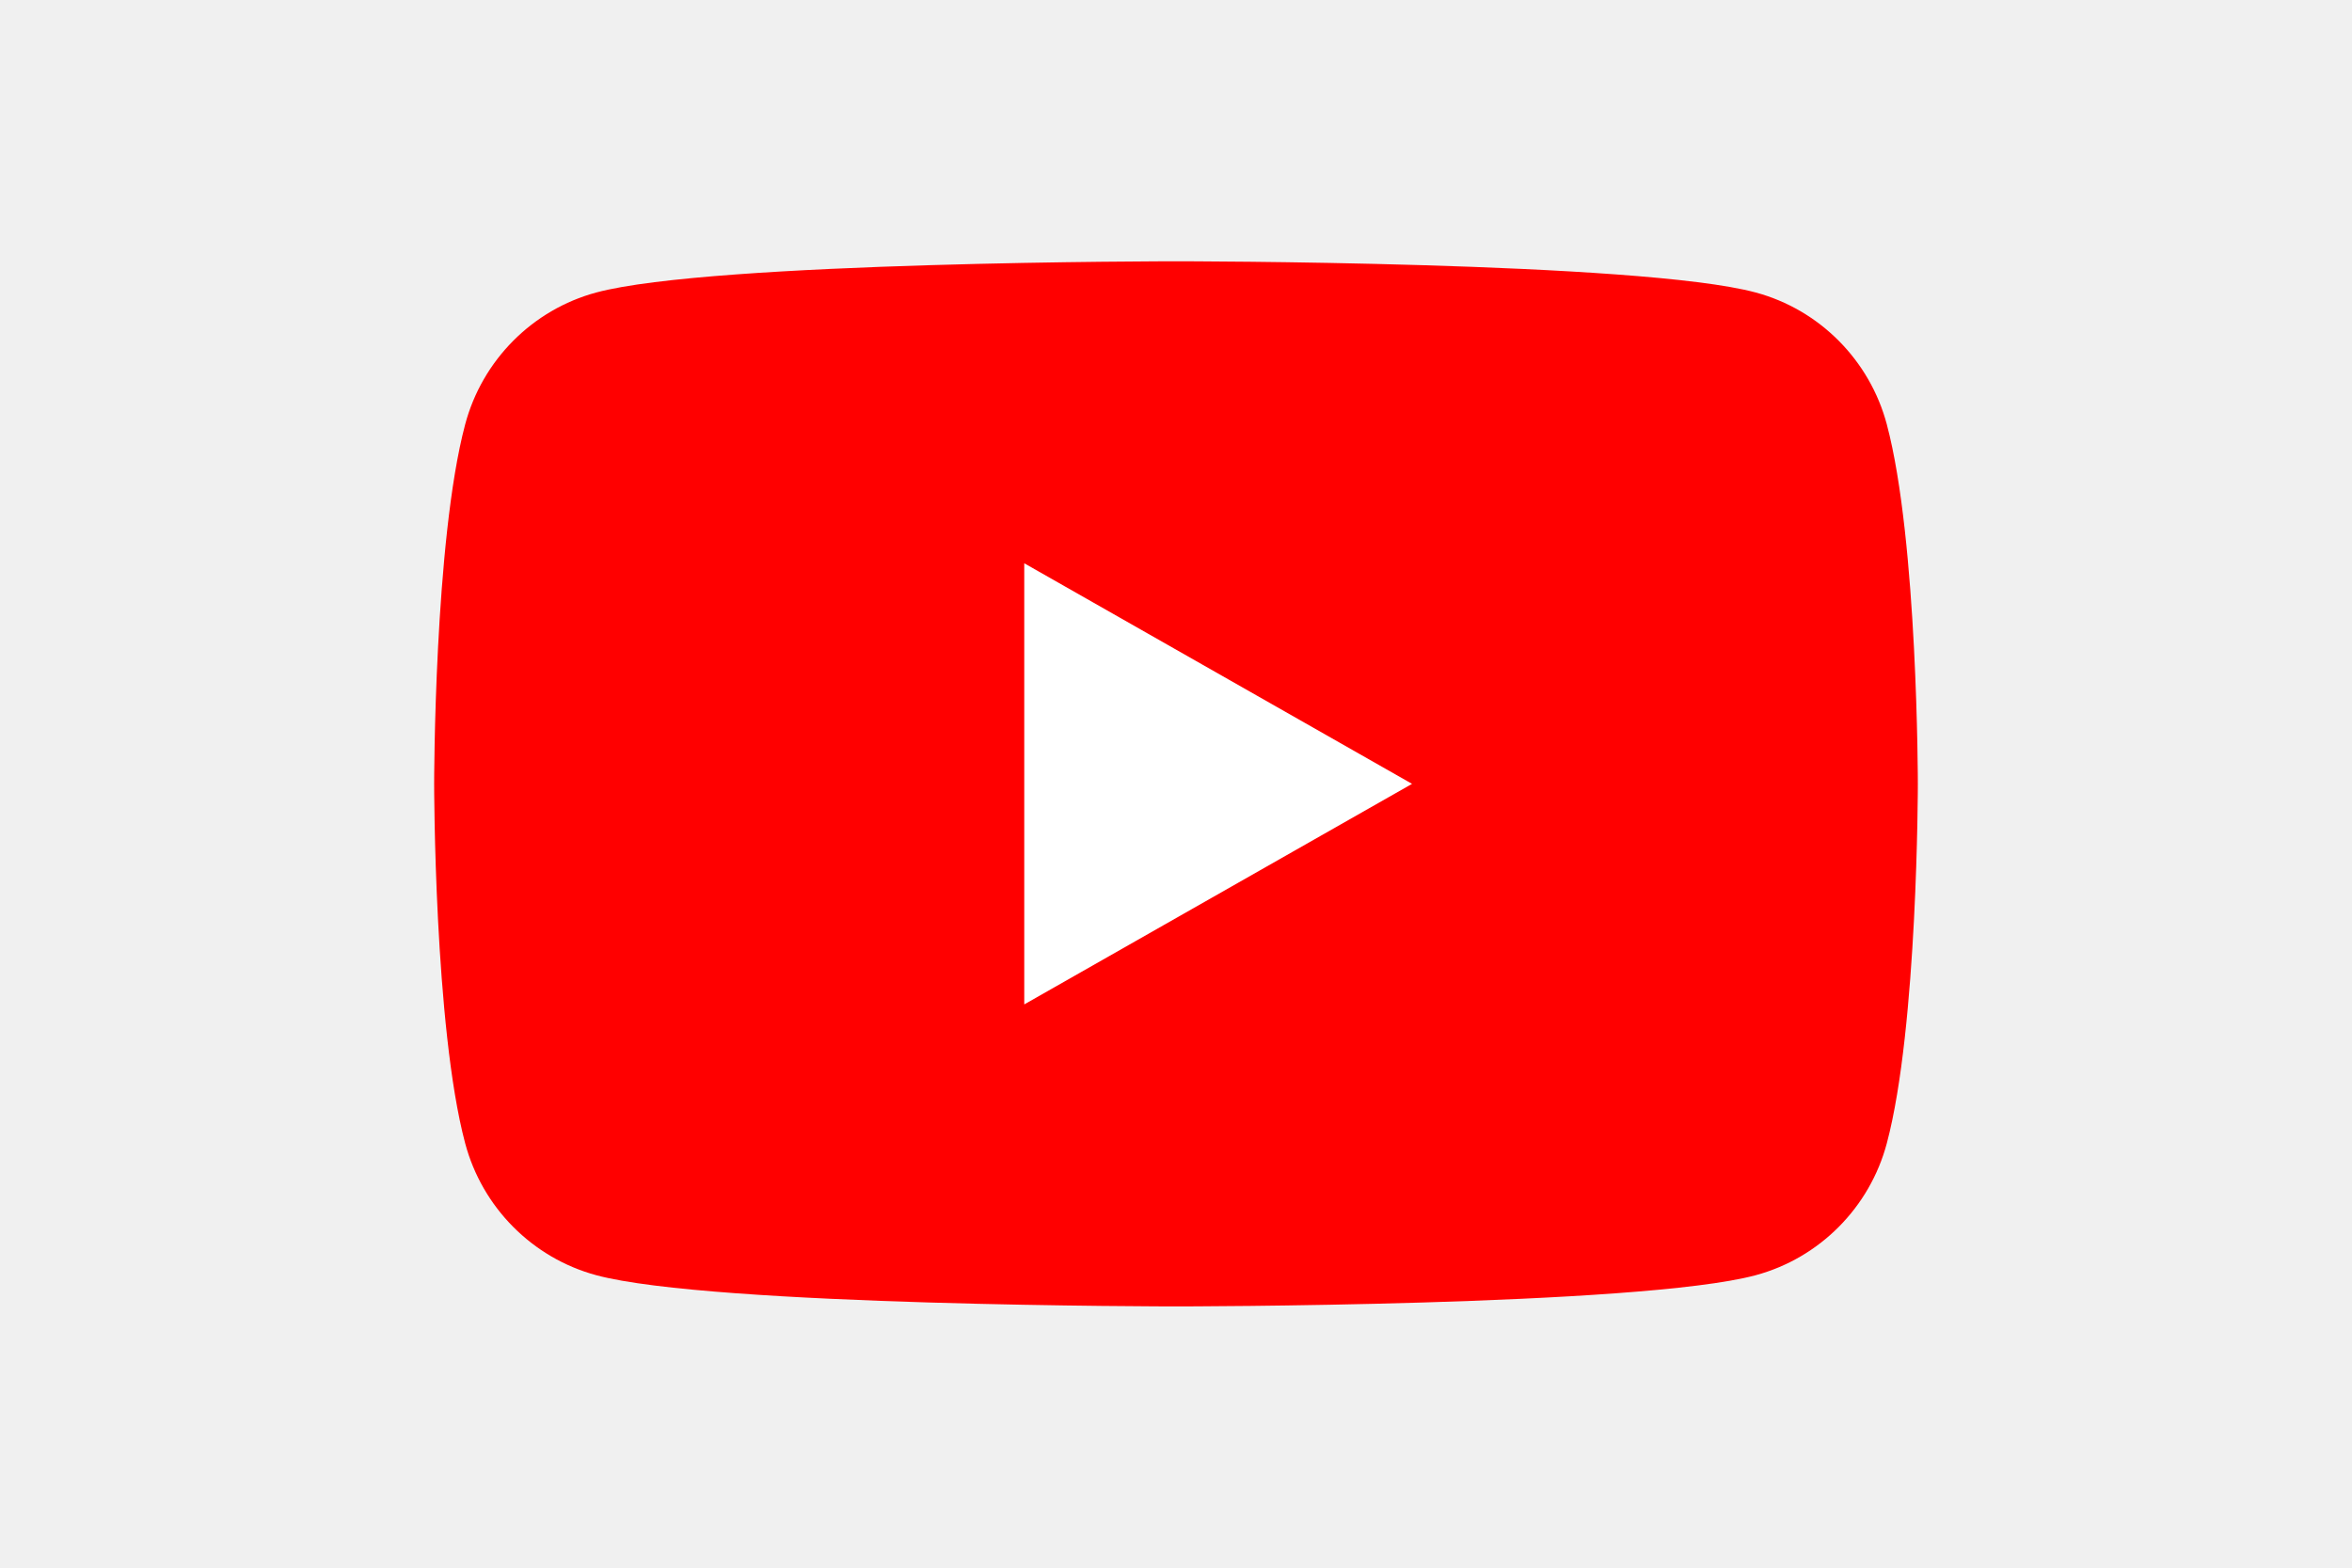
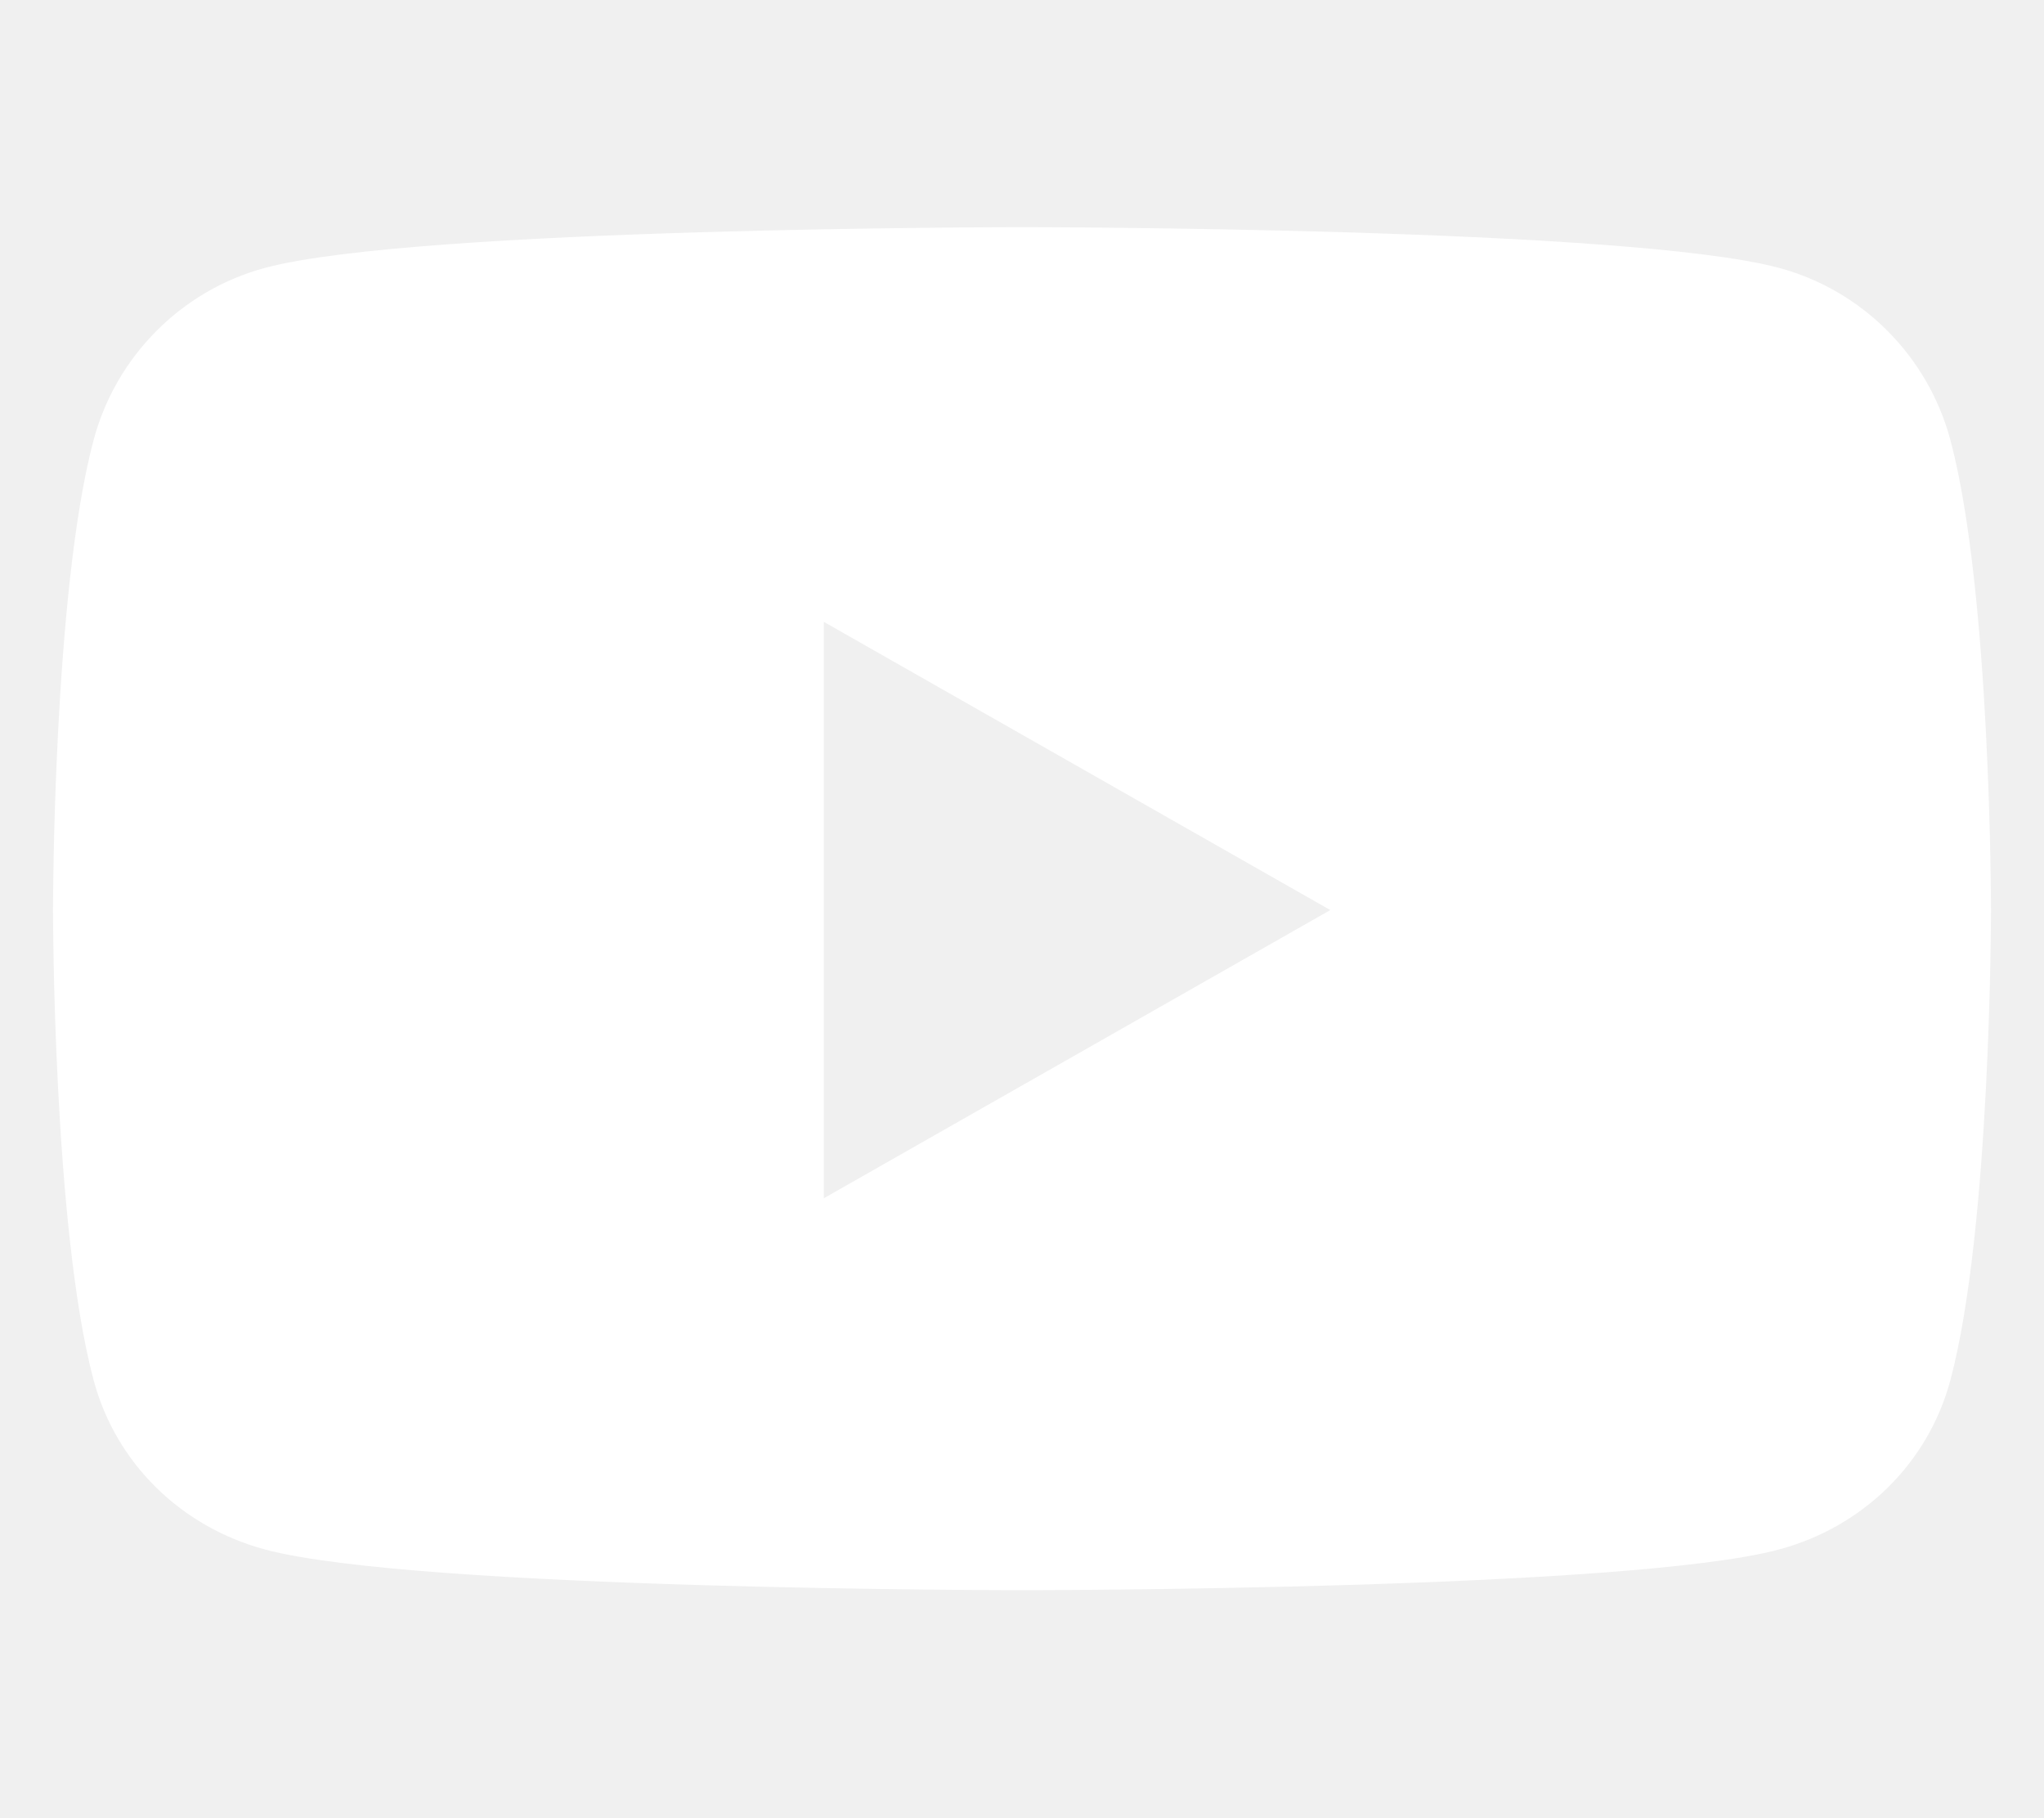
- <svg xmlns="http://www.w3.org/2000/svg" height="800" width="1200" viewBox="-35.2 -41.333 305.067 248">
-   <path d="M229.763 25.817c-2.699-10.162-10.65-18.165-20.748-20.881C190.716 0 117.333 0 117.333 0S43.951 0 25.651 4.936C15.553 7.652 7.6 15.655 4.903 25.817 0 44.236 0 82.667 0 82.667s0 38.429 4.903 56.85C7.6 149.68 15.553 157.681 25.65 160.4c18.3 4.934 91.682 4.934 91.682 4.934s73.383 0 91.682-4.934c10.098-2.718 18.049-10.72 20.748-20.882 4.904-18.421 4.904-56.85 4.904-56.85s0-38.431-4.904-56.85" fill="red" />
-   <path d="M93.333 117.559l61.333-34.89-61.333-34.894z" fill="#fff" />
+ <svg xmlns="http://www.w3.org/2000/svg" height="1em" viewBox="0 0 576 512">
+   <style>svg{fill:#ffffff}</style>
+   <path d="M549.655 124.083c-6.281-23.65-24.787-42.276-48.284-48.597C458.781 64 288 64 288 64S117.22 64 74.629 75.486c-23.497 6.322-42.003 24.947-48.284 48.597-11.412 42.867-11.412 132.305-11.412 132.305s0 89.438 11.412 132.305c6.281 23.65 24.787 41.5 48.284 47.821C117.22 448 288 448 288 448s170.78 0 213.371-11.486c23.497-6.321 42.003-24.171 48.284-47.821 11.412-42.867 11.412-132.305 11.412-132.305s0-89.438-11.412-132.305zm-317.51 213.508V175.185l142.739 81.205-142.739 81.201z" />
</svg>
